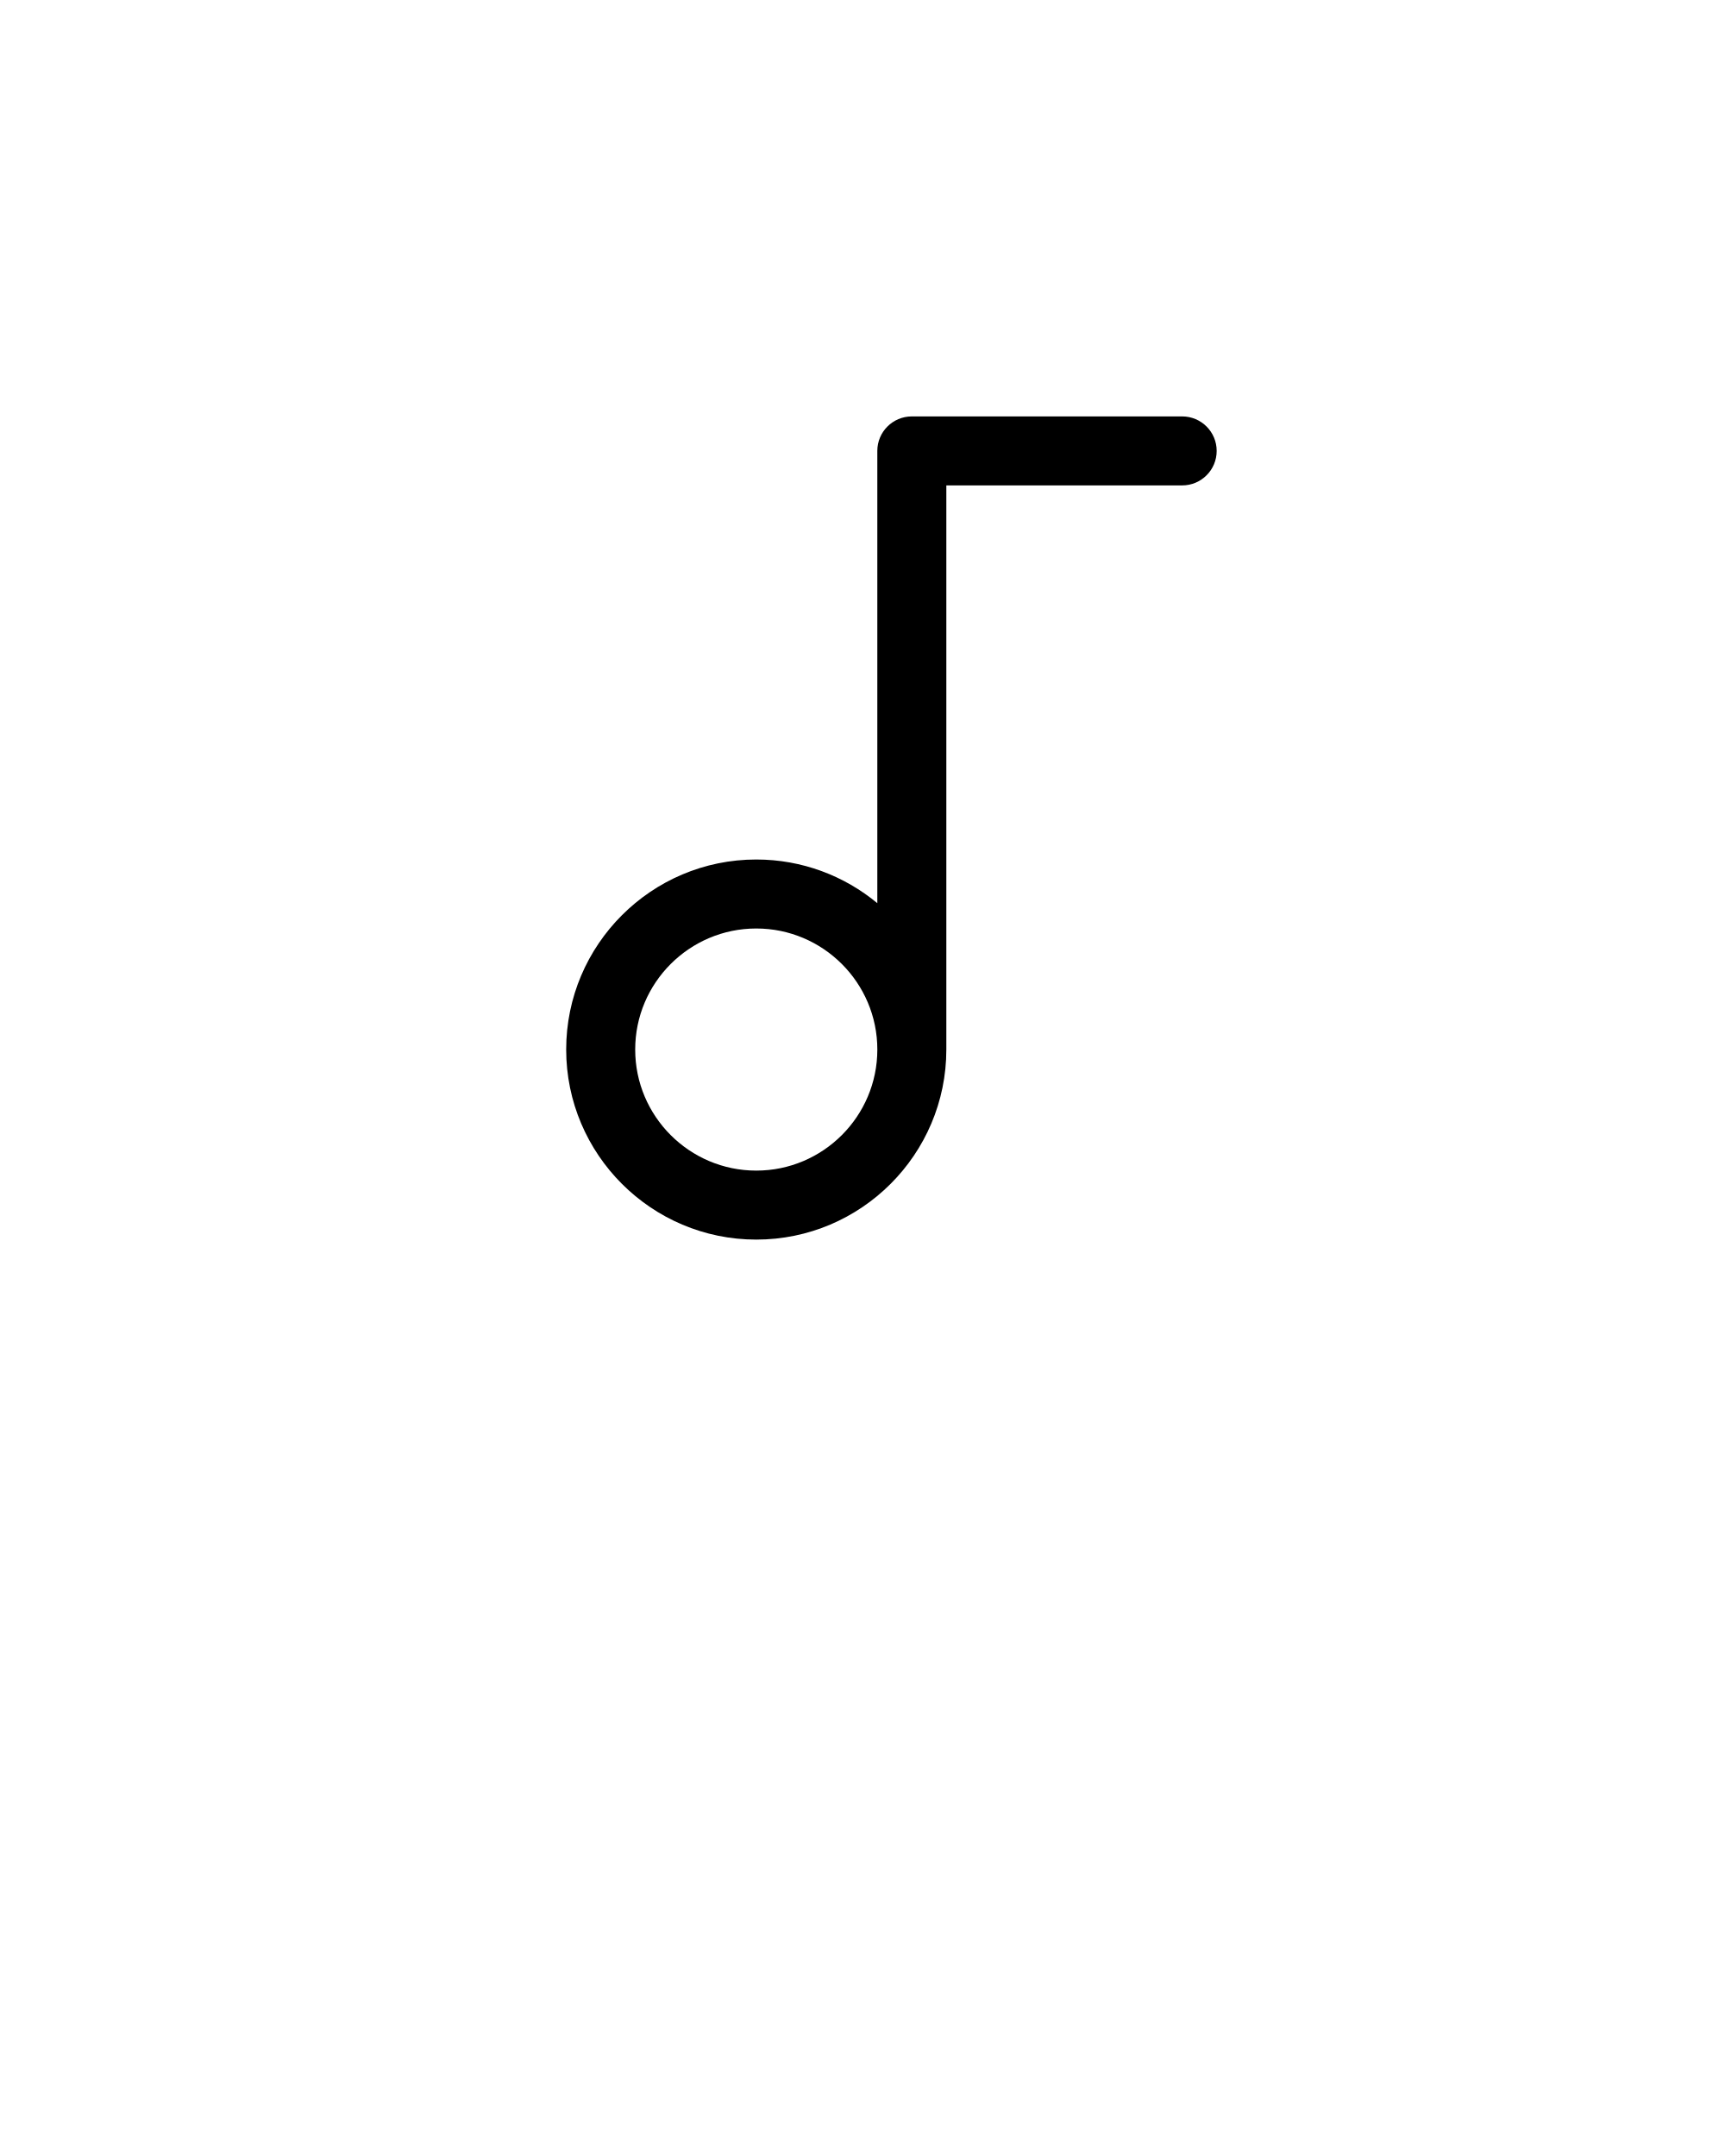
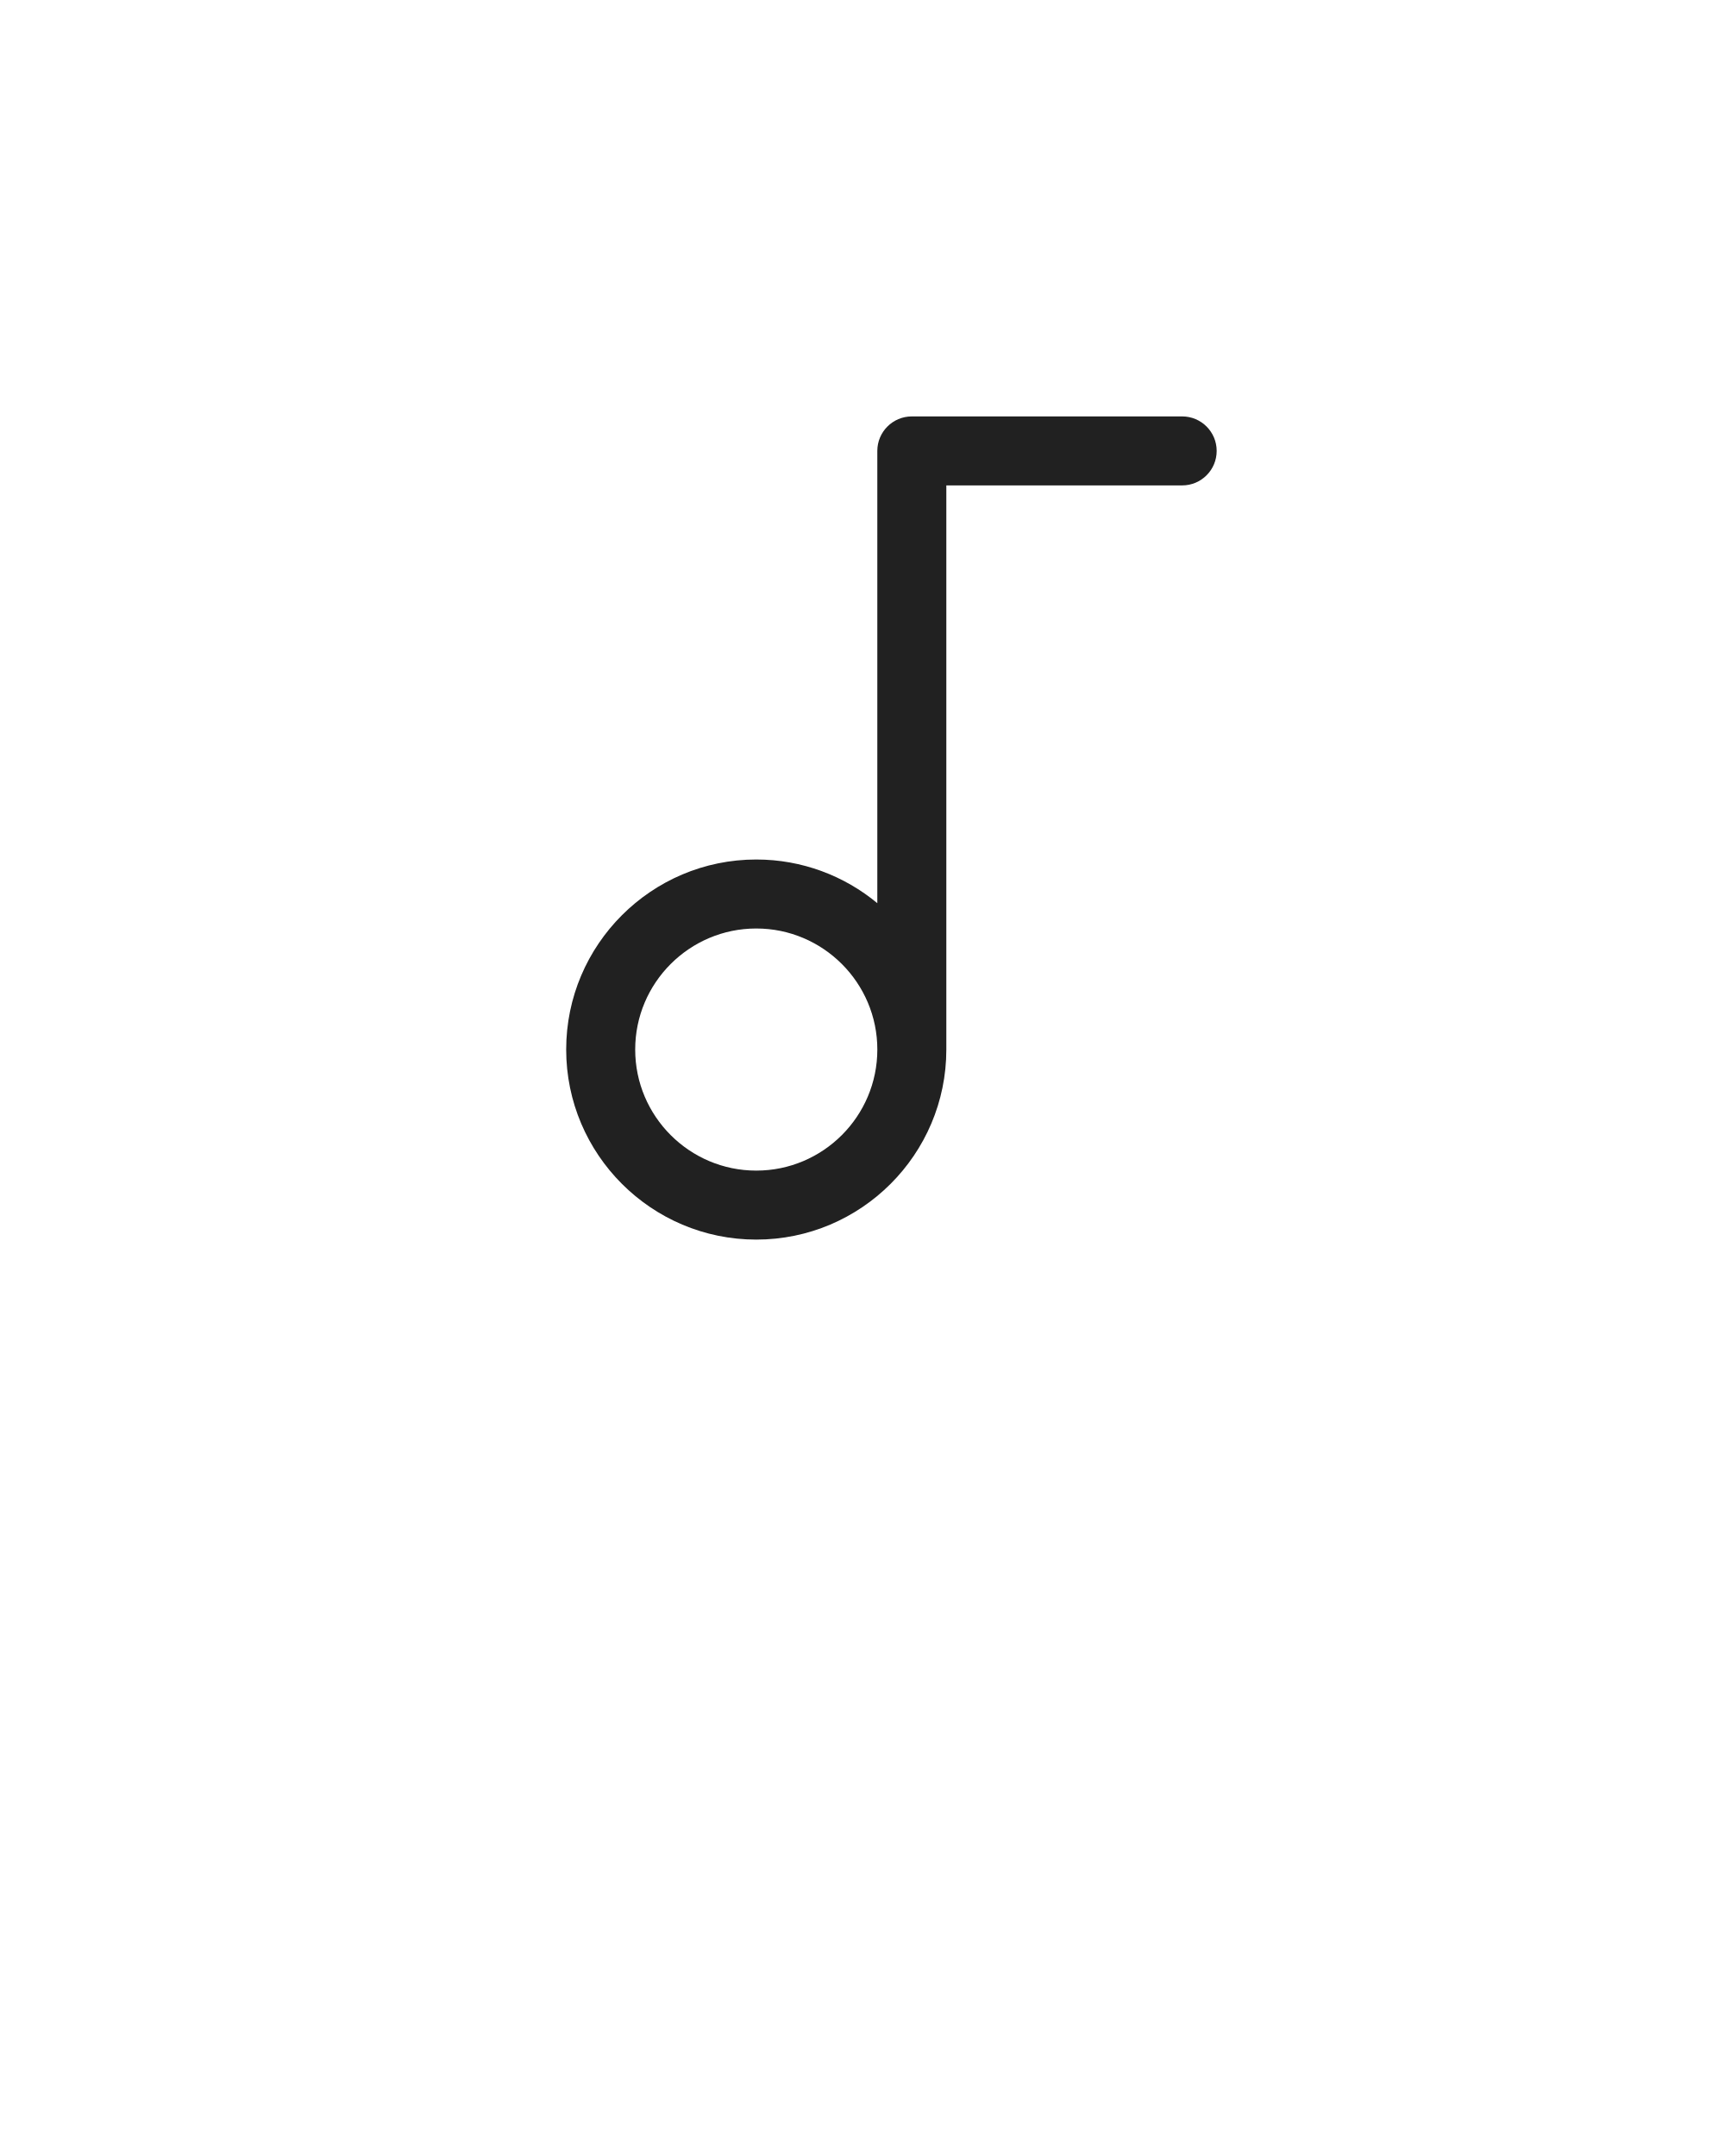
<svg xmlns="http://www.w3.org/2000/svg" version="1.1" x="0px" y="0px" viewBox="0 0 100 125" enable-background="new 0 0 100 100" xml:space="preserve">
-   <path fill="#000000" d="M43.841,71.869c6.075,0,11.019-4.943,11.019-11.019V28.143h13.672c1.104,0,2-0.896,2-2s-0.896-2-2-2H52.859  c-1.104,0-2,0.896-2,2v26.221c-1.908-1.58-4.354-2.532-7.019-2.532c-6.075,0-11.018,4.943-11.018,11.018  C32.823,66.926,37.766,71.869,43.841,71.869z M43.841,53.832c3.87,0,7.019,3.148,7.019,7.018c0,3.87-3.148,7.019-7.019,7.019  c-3.869,0-7.018-3.148-7.018-7.019C36.823,56.981,39.972,53.832,43.841,53.832z" />
+   <path fill="#212121" d="M43.841,71.869c6.075,0,11.019-4.943,11.019-11.019V28.143h13.672c1.104,0,2-0.896,2-2s-0.896-2-2-2H52.859  c-1.104,0-2,0.896-2,2v26.221c-1.908-1.58-4.354-2.532-7.019-2.532c-6.075,0-11.018,4.943-11.018,11.018  C32.823,66.926,37.766,71.869,43.841,71.869z M43.841,53.832c3.87,0,7.019,3.148,7.019,7.018c0,3.87-3.148,7.019-7.019,7.019  c-3.869,0-7.018-3.148-7.018-7.019C36.823,56.981,39.972,53.832,43.841,53.832z" />
</svg>
